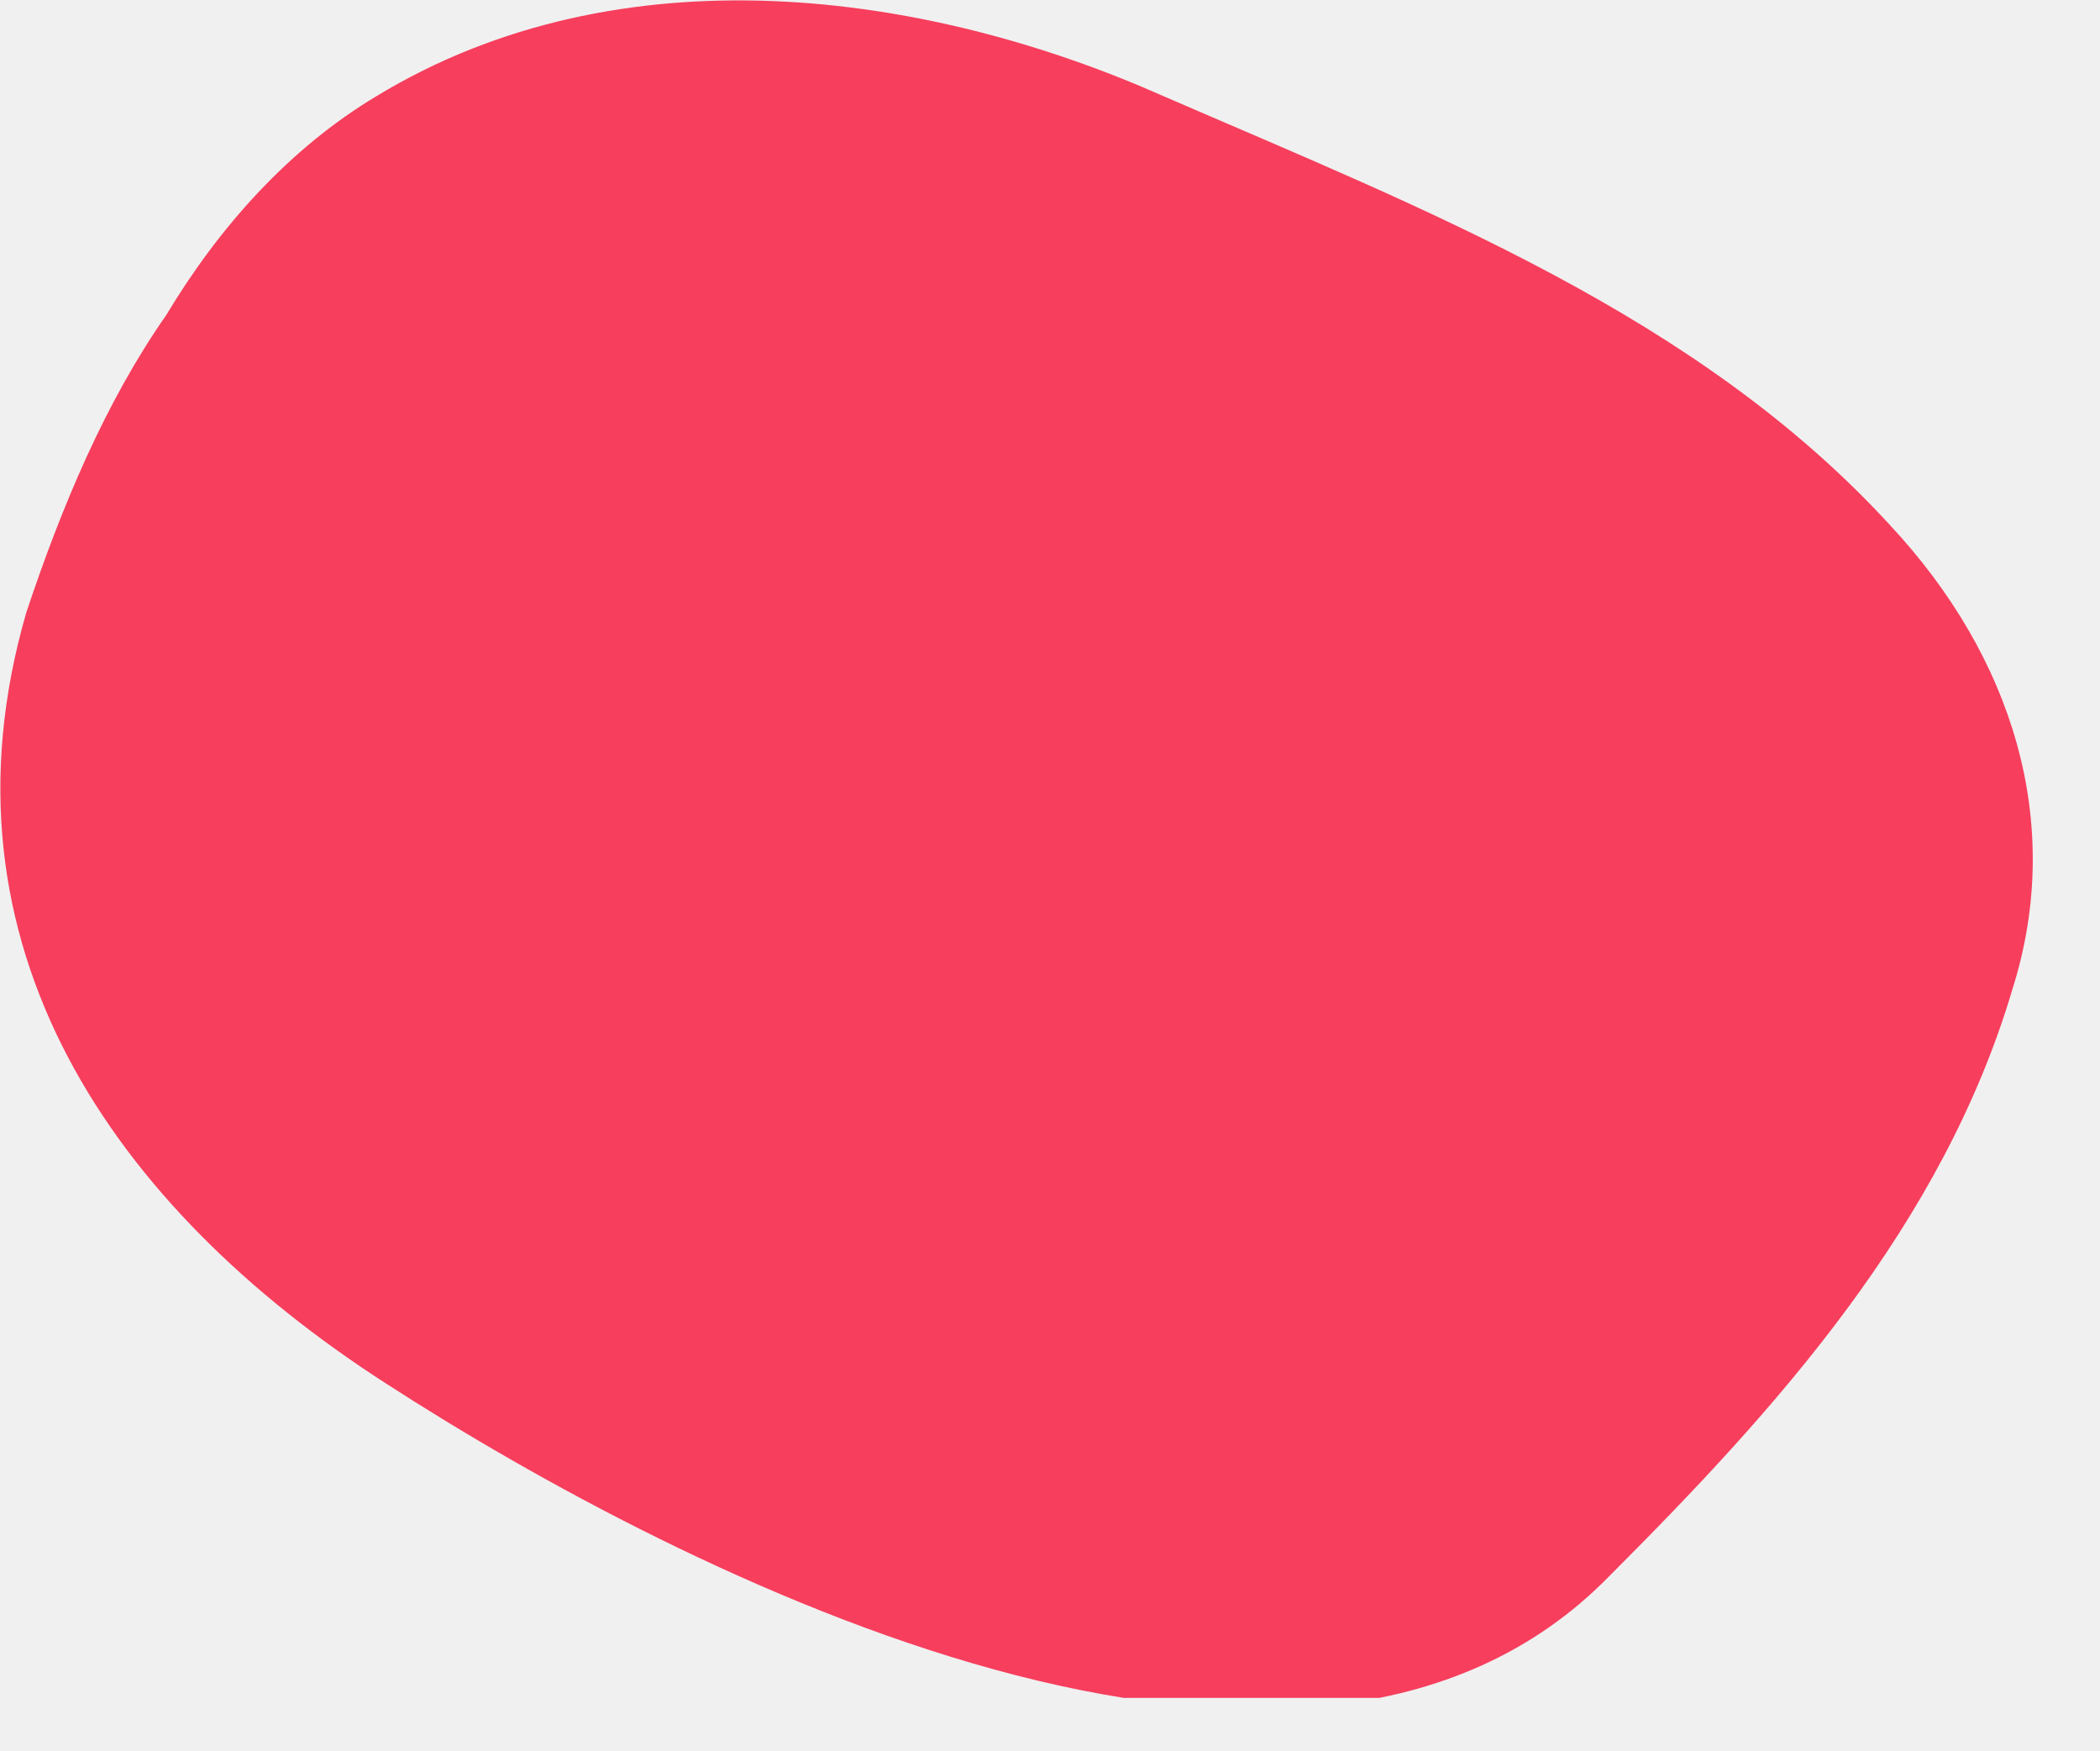
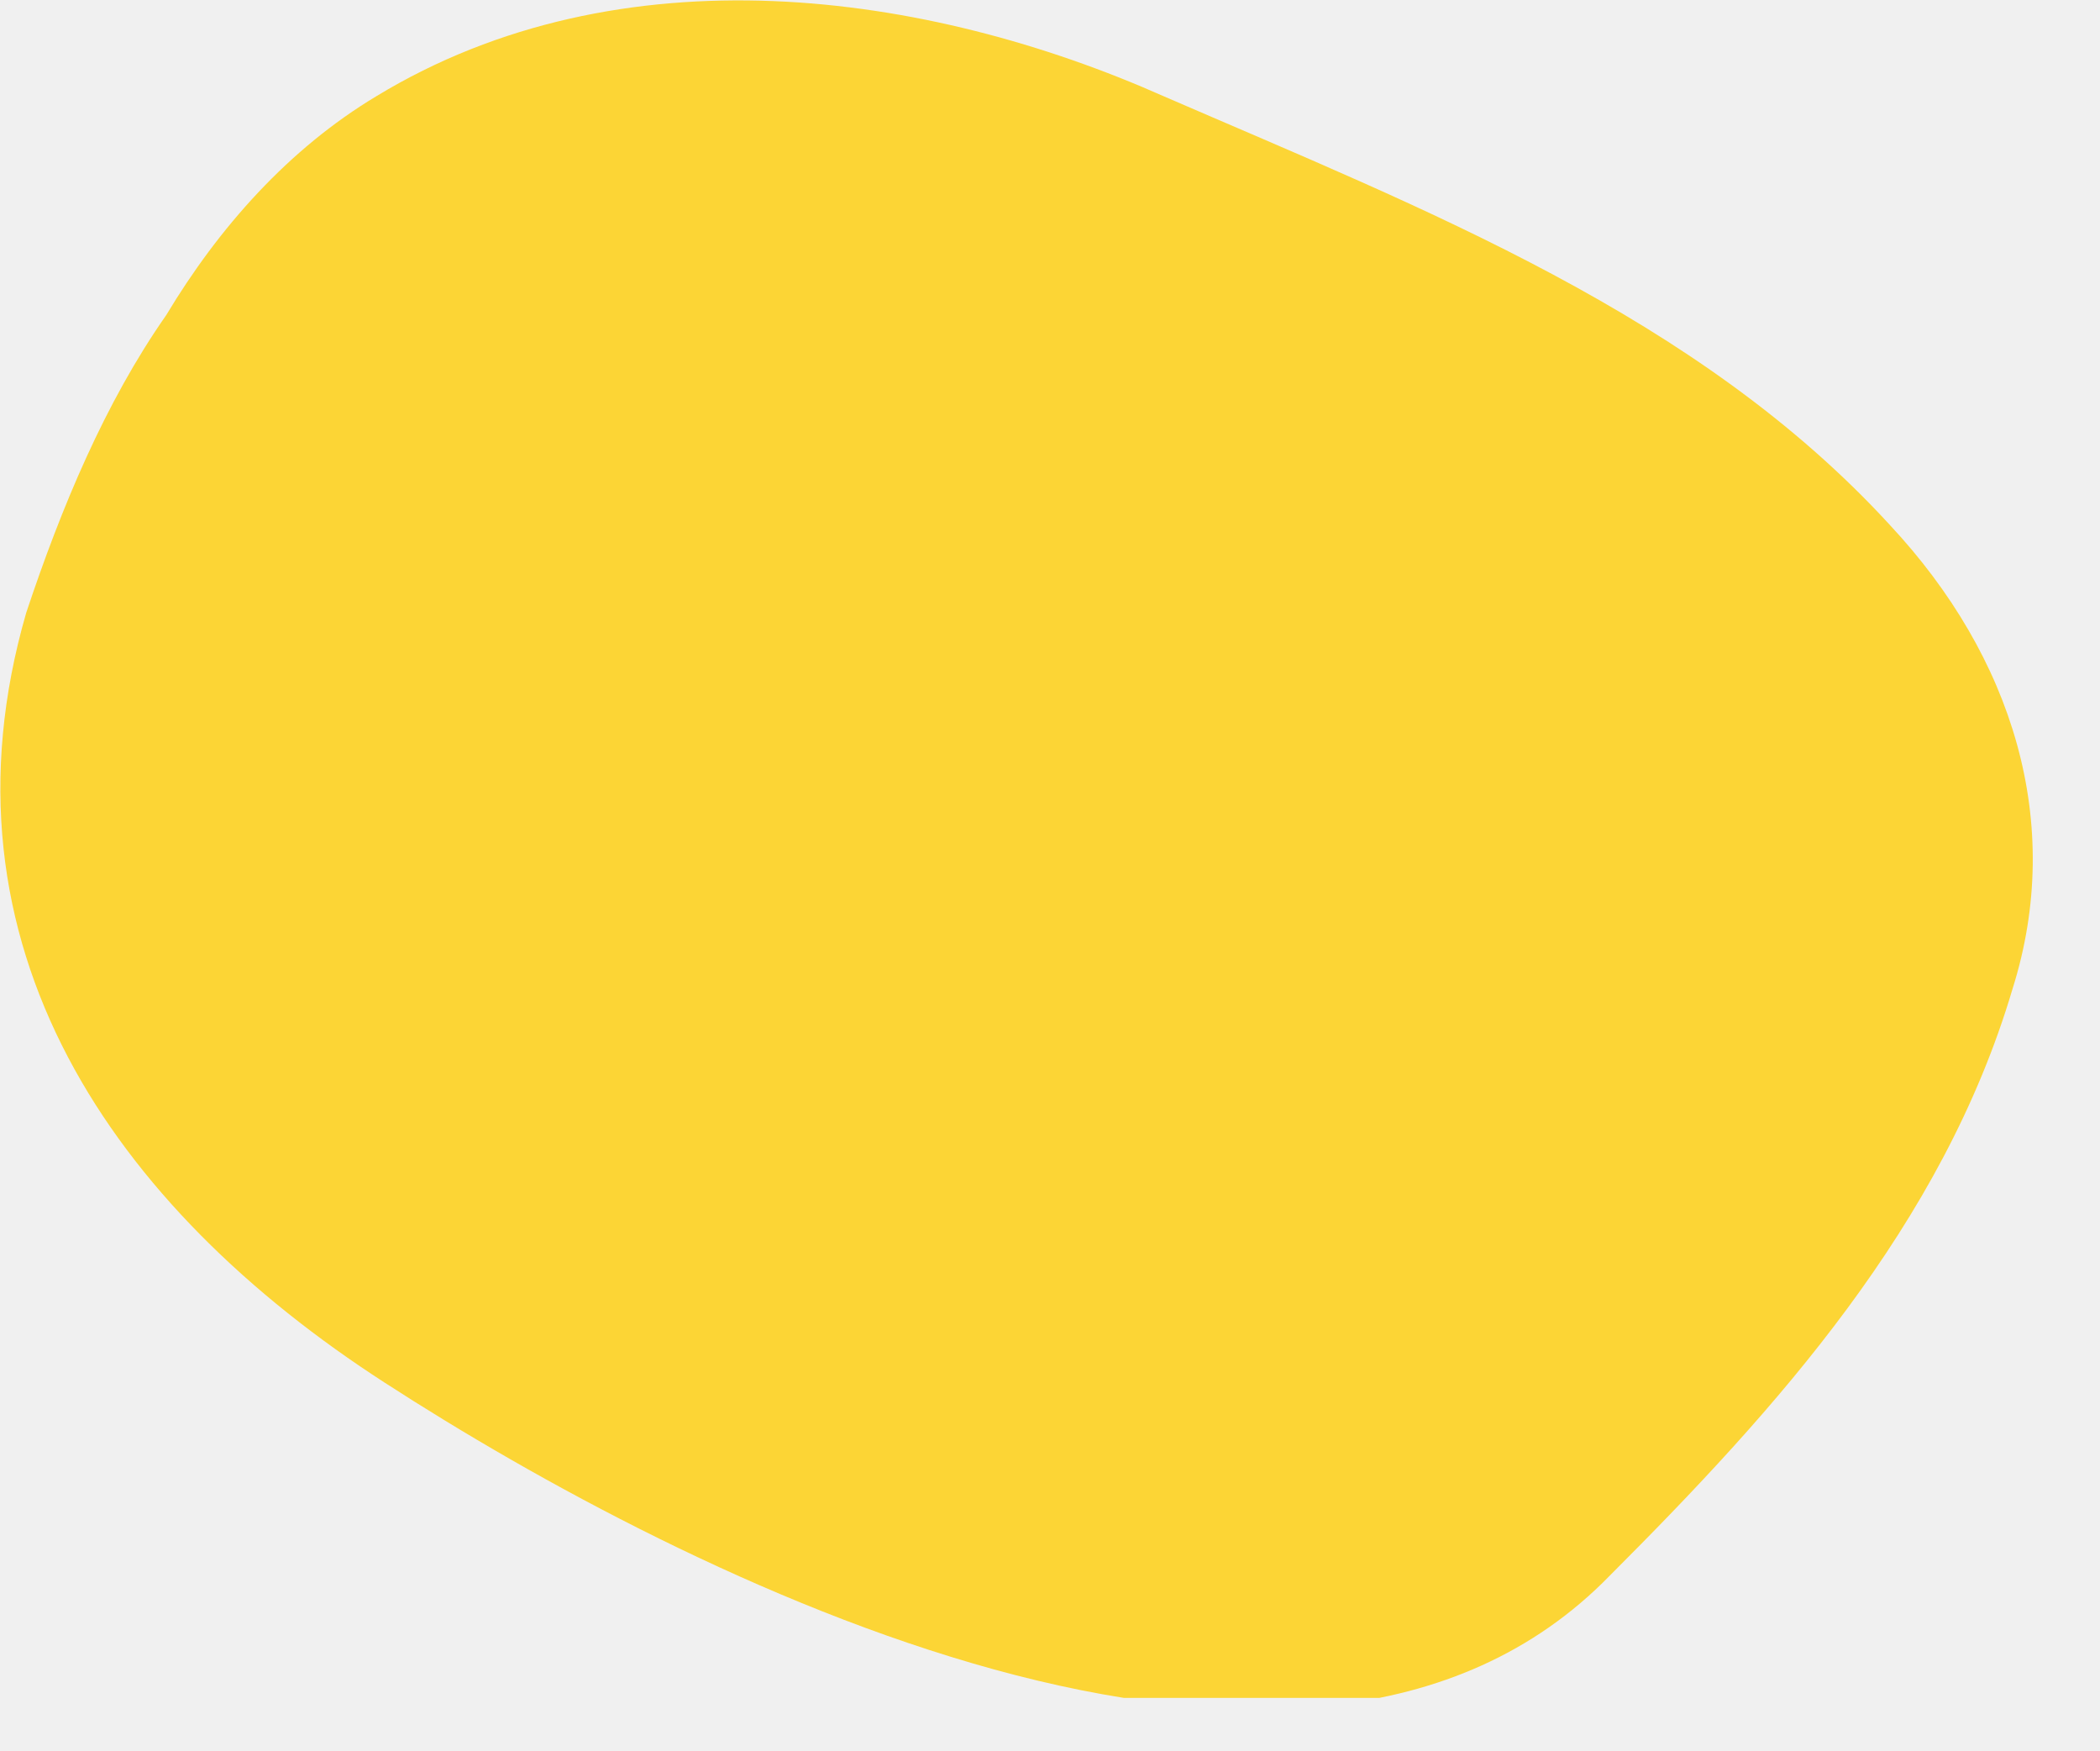
<svg xmlns="http://www.w3.org/2000/svg" width="24" height="20" viewBox="0 0 24 20" fill="none">
-   <g clip-path="url(#clip0_316_155)">
-     <path d="M4.3 1.1C3.3 1.7 2.5 2.6 1.9 3.6C1.2 4.6 0.7 5.8 0.3 7C-0.8 10.8 1.3 13.8 4.4 15.8C7.8 18 14.9 21.6 18.4 18C20.3 16.1 22.2 14 23 11.3C23.6 9.4 23 7.5 21.6 6C19.4 3.6 16.3 2.4 13.3 1.1C10.6 -0.1 7.1 -0.6 4.3 1.1Z" fill="#F73E5D" />
+   <g clip-path="url(#clip0_7_16751)">
+     <path d="M4.3 1.1C3.3 1.7 2.5 2.6 1.9 3.6C1.2 4.6 0.7 5.8 0.3 7C-0.8 10.8 1.3 13.8 4.4 15.8C7.8 18 14.9 21.6 18.4 18C20.3 16.1 22.2 14 23 11.3C23.6 9.4 23 7.5 21.6 6C19.4 3.6 16.3 2.4 13.3 1.1C10.6 -0.1 7.1 -0.6 4.3 1.1Z" fill="#FCD535" />
  </g>
  <defs>
-     <clipPath id="clip0_316_155">
+     <clipPath id="clip0_7_16751">
      <rect width="23.3" height="19.4" fill="white" />
    </clipPath>
  </defs>
</svg>
